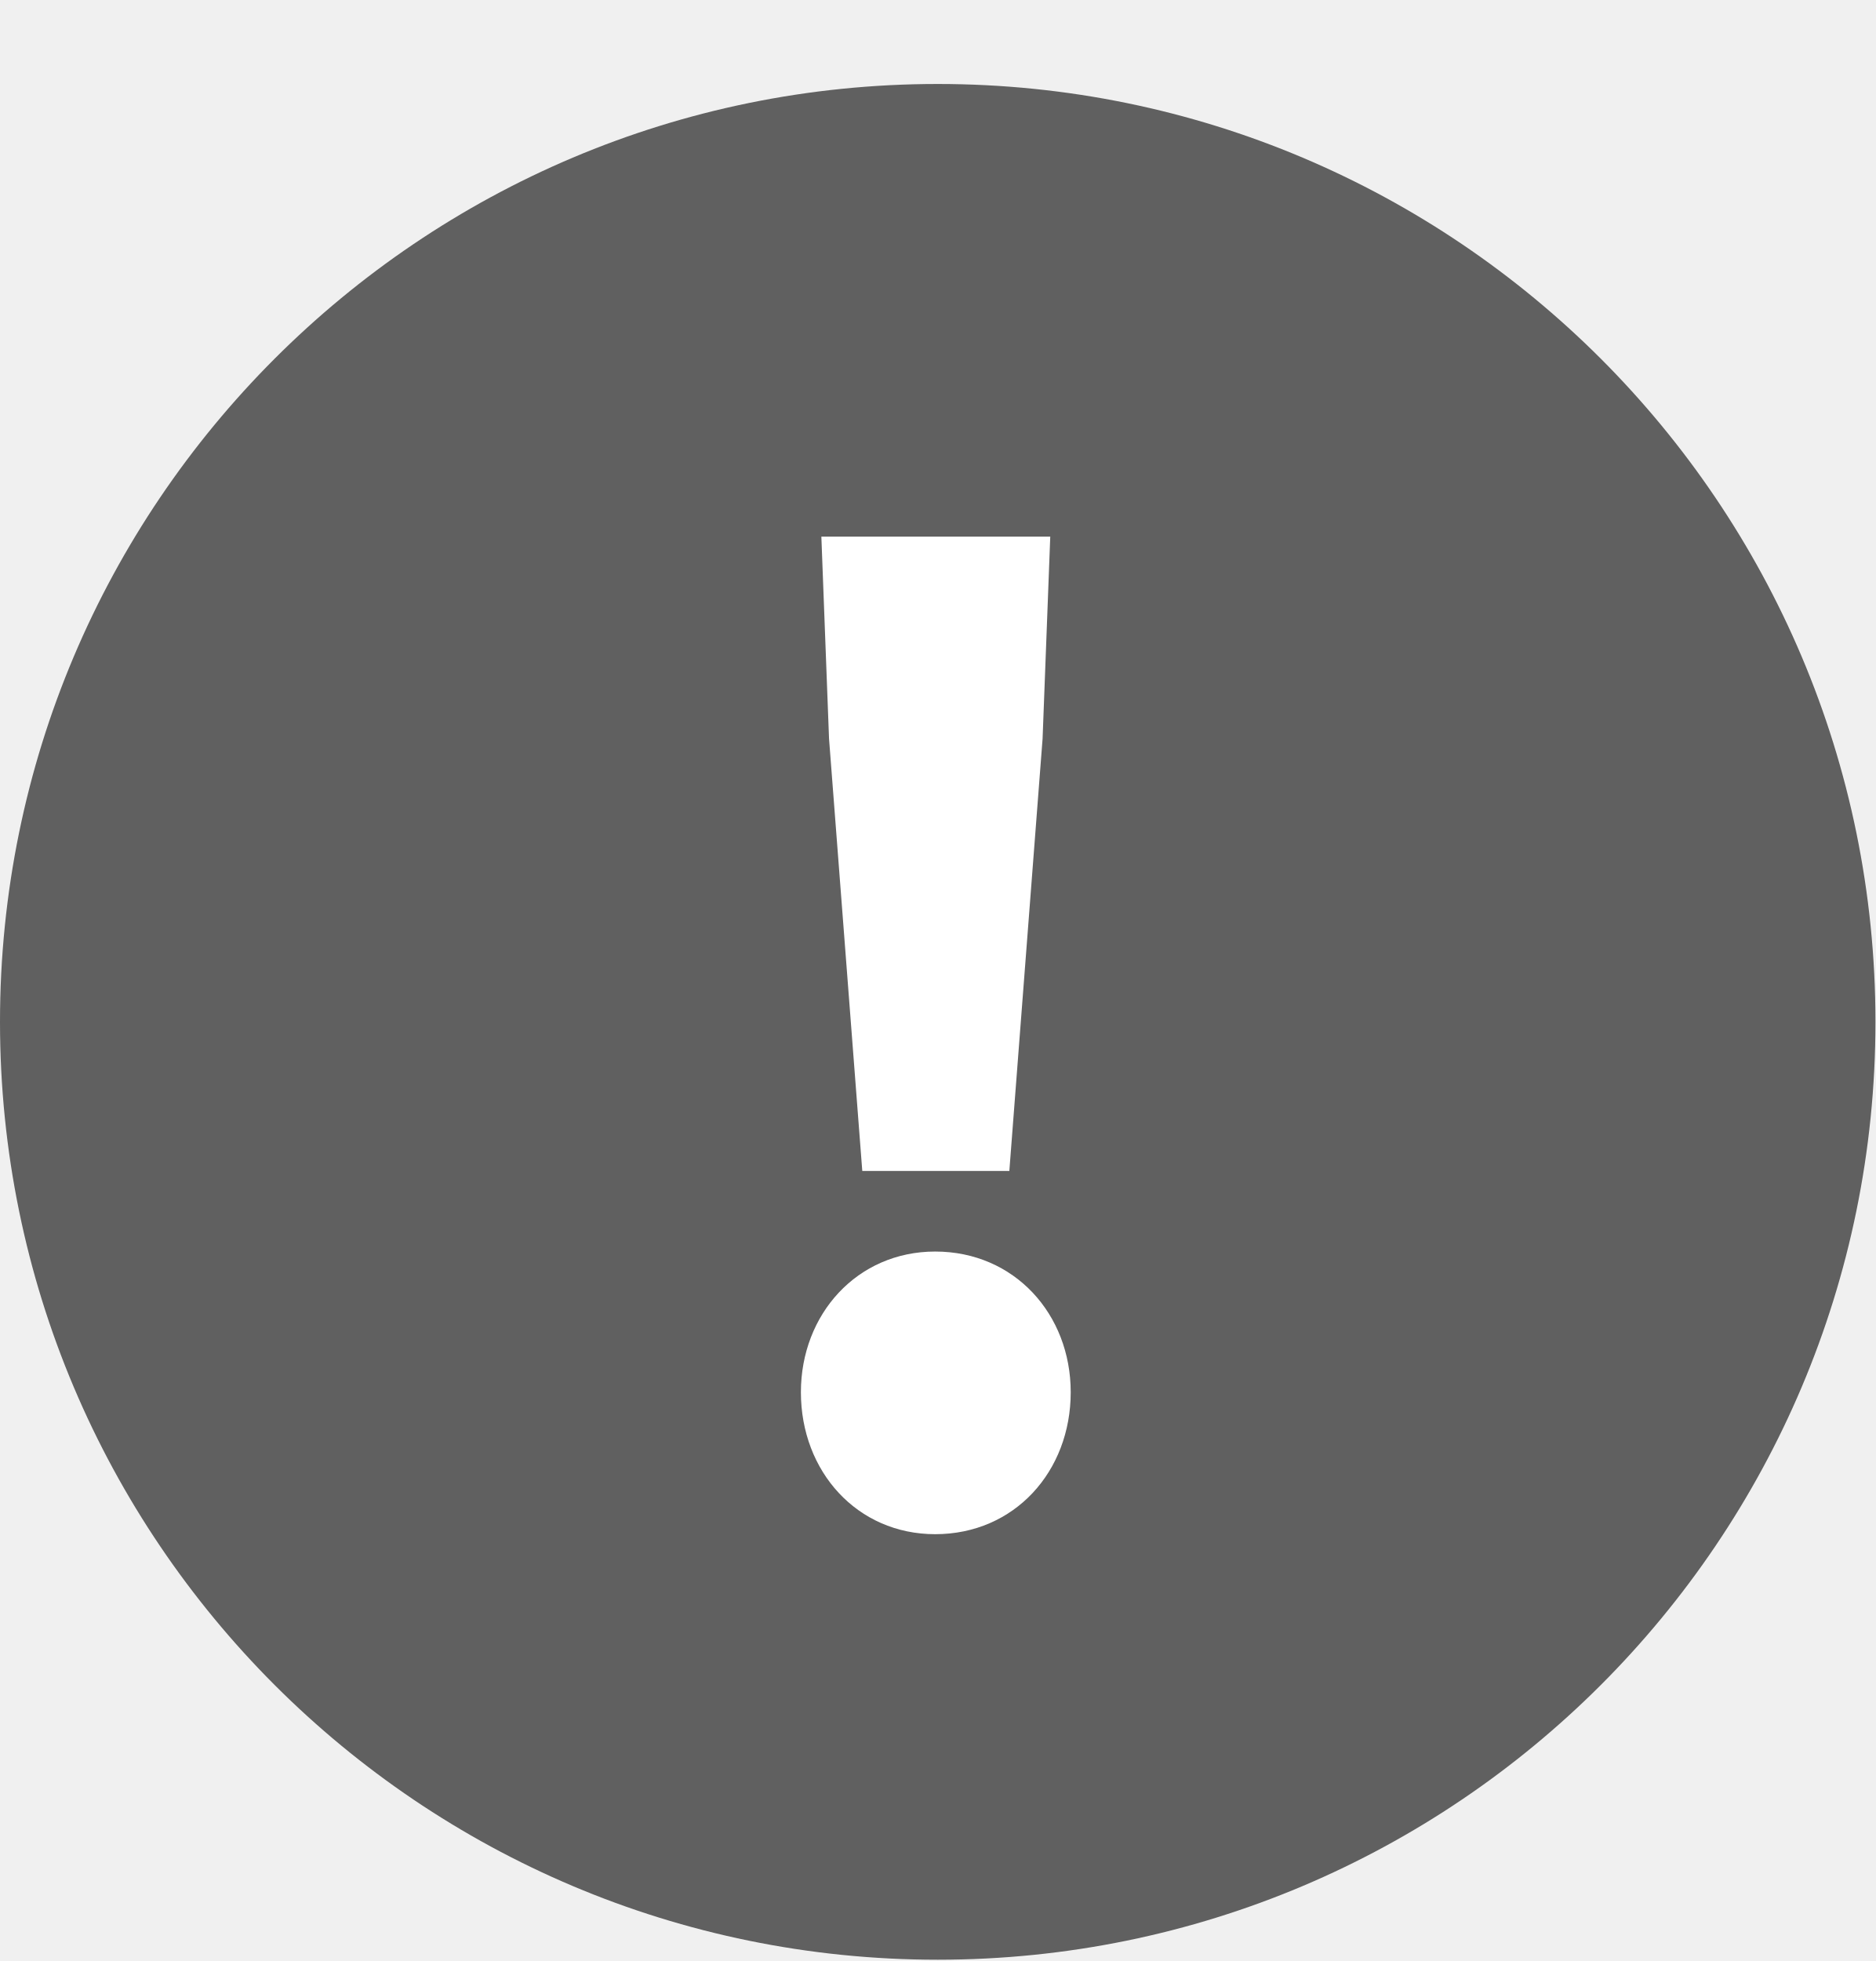
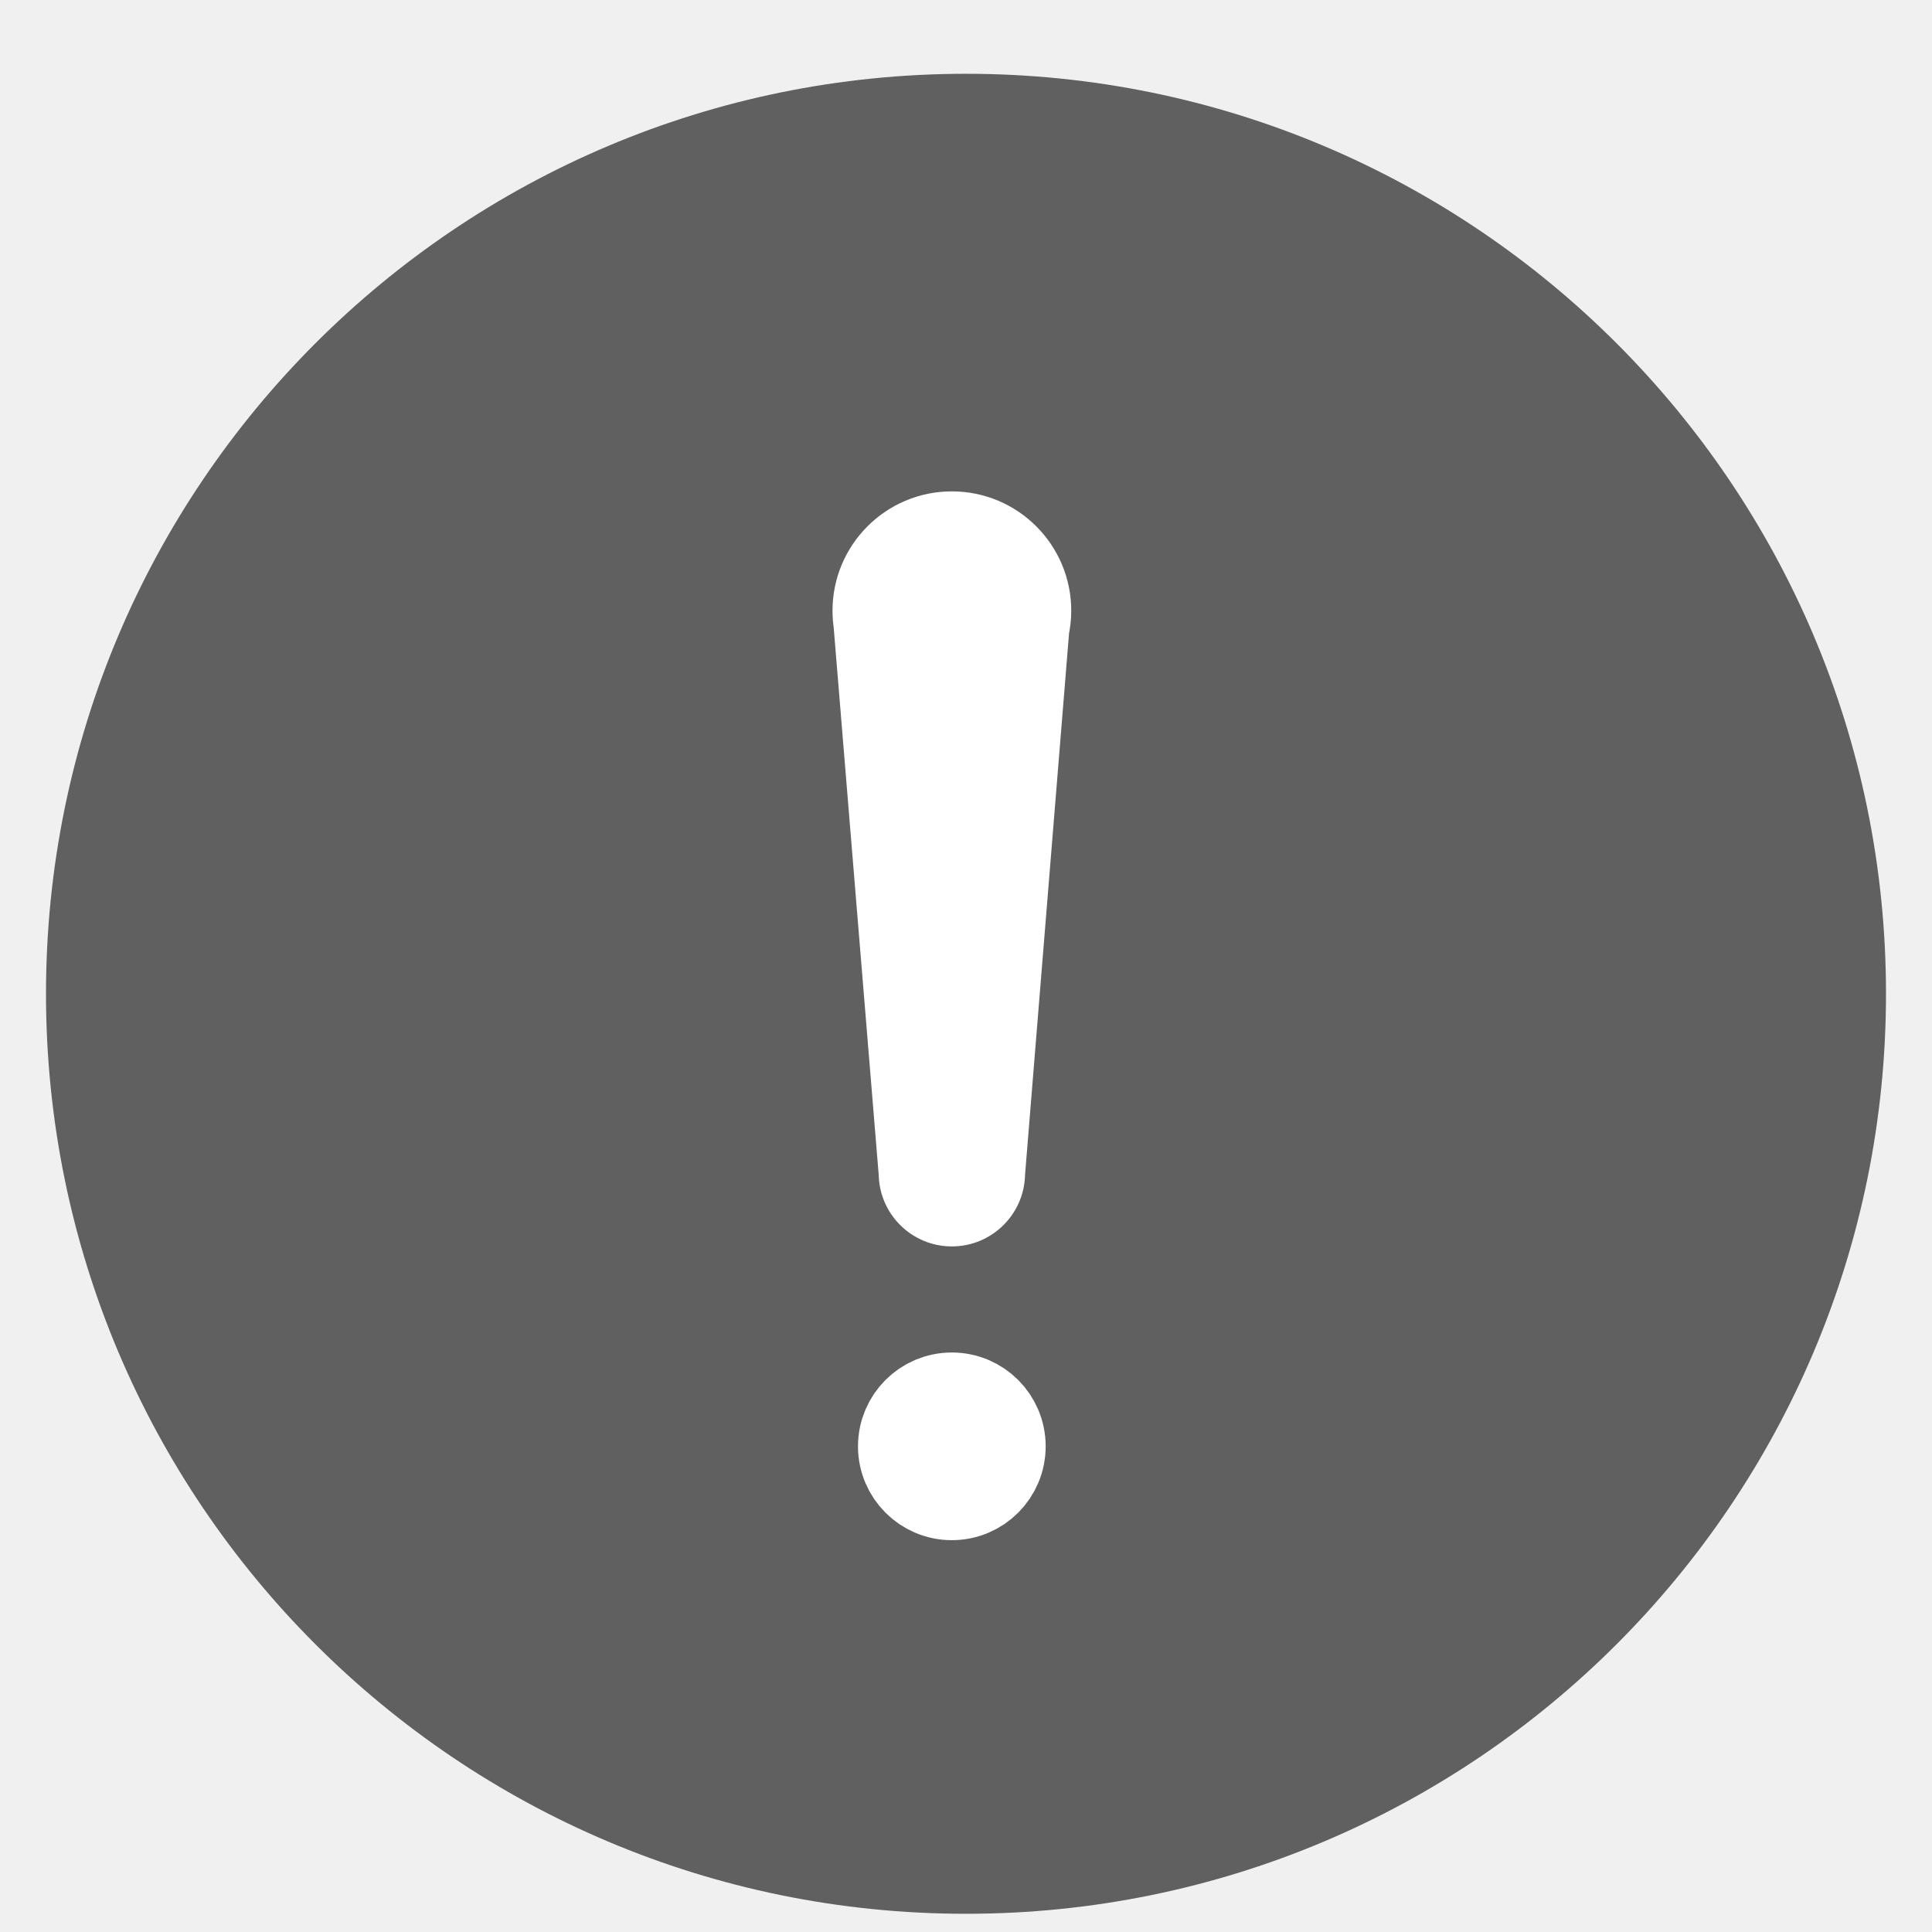
- <svg xmlns="http://www.w3.org/2000/svg" width="22" height="23" fill="none">
-   <circle cx="11" cy="11.985" r="11" fill="#606060" />
-   <path d="M10.115 13.734h1.725l.39-5.07.09-2.37H9.635l.09 2.37.39 5.07Zm.855 4.26c.93 0 1.59-.735 1.59-1.665 0-.915-.66-1.65-1.59-1.65-.915 0-1.575.735-1.575 1.65 0 .93.66 1.665 1.575 1.665Z" fill="#fff" />
+ <svg xmlns="http://www.w3.org/2000/svg" width="21" height="21" fill="none">
+   <circle cx="10.5" cy="10.802" r="10" fill="#606060" />
+   <g clip-path="url(#a)" fill="#fff">
+     <path d="M10.346 16.241a.52.52 0 1 0 0-1.04.52.52 0 0 0 0 1.04Z" stroke="#fff" stroke-linecap="round" stroke-linejoin="round" />
+     <path fill-rule="evenodd" clip-rule="evenodd" d="M11.123 6.82a.798.798 0 1 0-1.574-.181m1.574.18-.481 5.933a.295.295 0 1 1-.59 0L9.56 6.77a.803.803 0 0 1-.011-.131" />
+     <path d="M9.549 6.639h-.5a.5.5 0 0 0 .443.497l.057-.497Zm1.093 6.113-.036.499a.5.5 0 0 0 .534-.458l-.498-.04Zm0 0 .035-.498a.5.5 0 0 0-.535.498h.5Zm-.59 0h.5c0-.014-.002-.027-.003-.04l-.498.04ZM9.56 6.77l.498-.04a.47.47 0 0 0-.005-.042l-.493.082Zm-.011-.131.057-.497a.5.5 0 0 0-.557.497h.5Zm1.095 0a.297.297 0 0 1-.008.068l.974.225c.022-.094.034-.193.034-.293h-1Zm-.298-.298c.165 0 .298.134.298.298h1c0-.717-.581-1.298-1.298-1.298v1Zm-.297.298c0-.164.133-.298.297-.298v-1c-.716 0-1.297.581-1.297 1.298h1Zm-.557.497 1.574.18.114-.993-1.574-.181-.114.994Zm1.133-.357-.482 5.933.997.08.482-5.932-.997-.08Zm.052 5.475-.07.997.07-.997Zm-.535.498c0-.113.091-.204.204-.204v1c.44 0 .796-.357.796-.796h-1Zm.204-.204c.113 0 .205.091.205.204h-1c0 .44.356.796.795.796v-1Zm.205.204h-1 1Zm-.002-.04-.49-5.983-.998.082.492 5.982.996-.082Zm-.496-6.024a.307.307 0 0 1-.004-.05h-1c0 .073.006.145.018.214l.986-.164Zm-.561.448 1.574.18.114-.993-1.574-.181-.114.994Z" />
+   </g>
+   <defs>
+     <clipPath id="a">
+       <path fill="#fff" transform="translate(8.5 5.202)" d="M0 0h4v12H0z" />
+     </clipPath>
+   </defs>
</svg>
